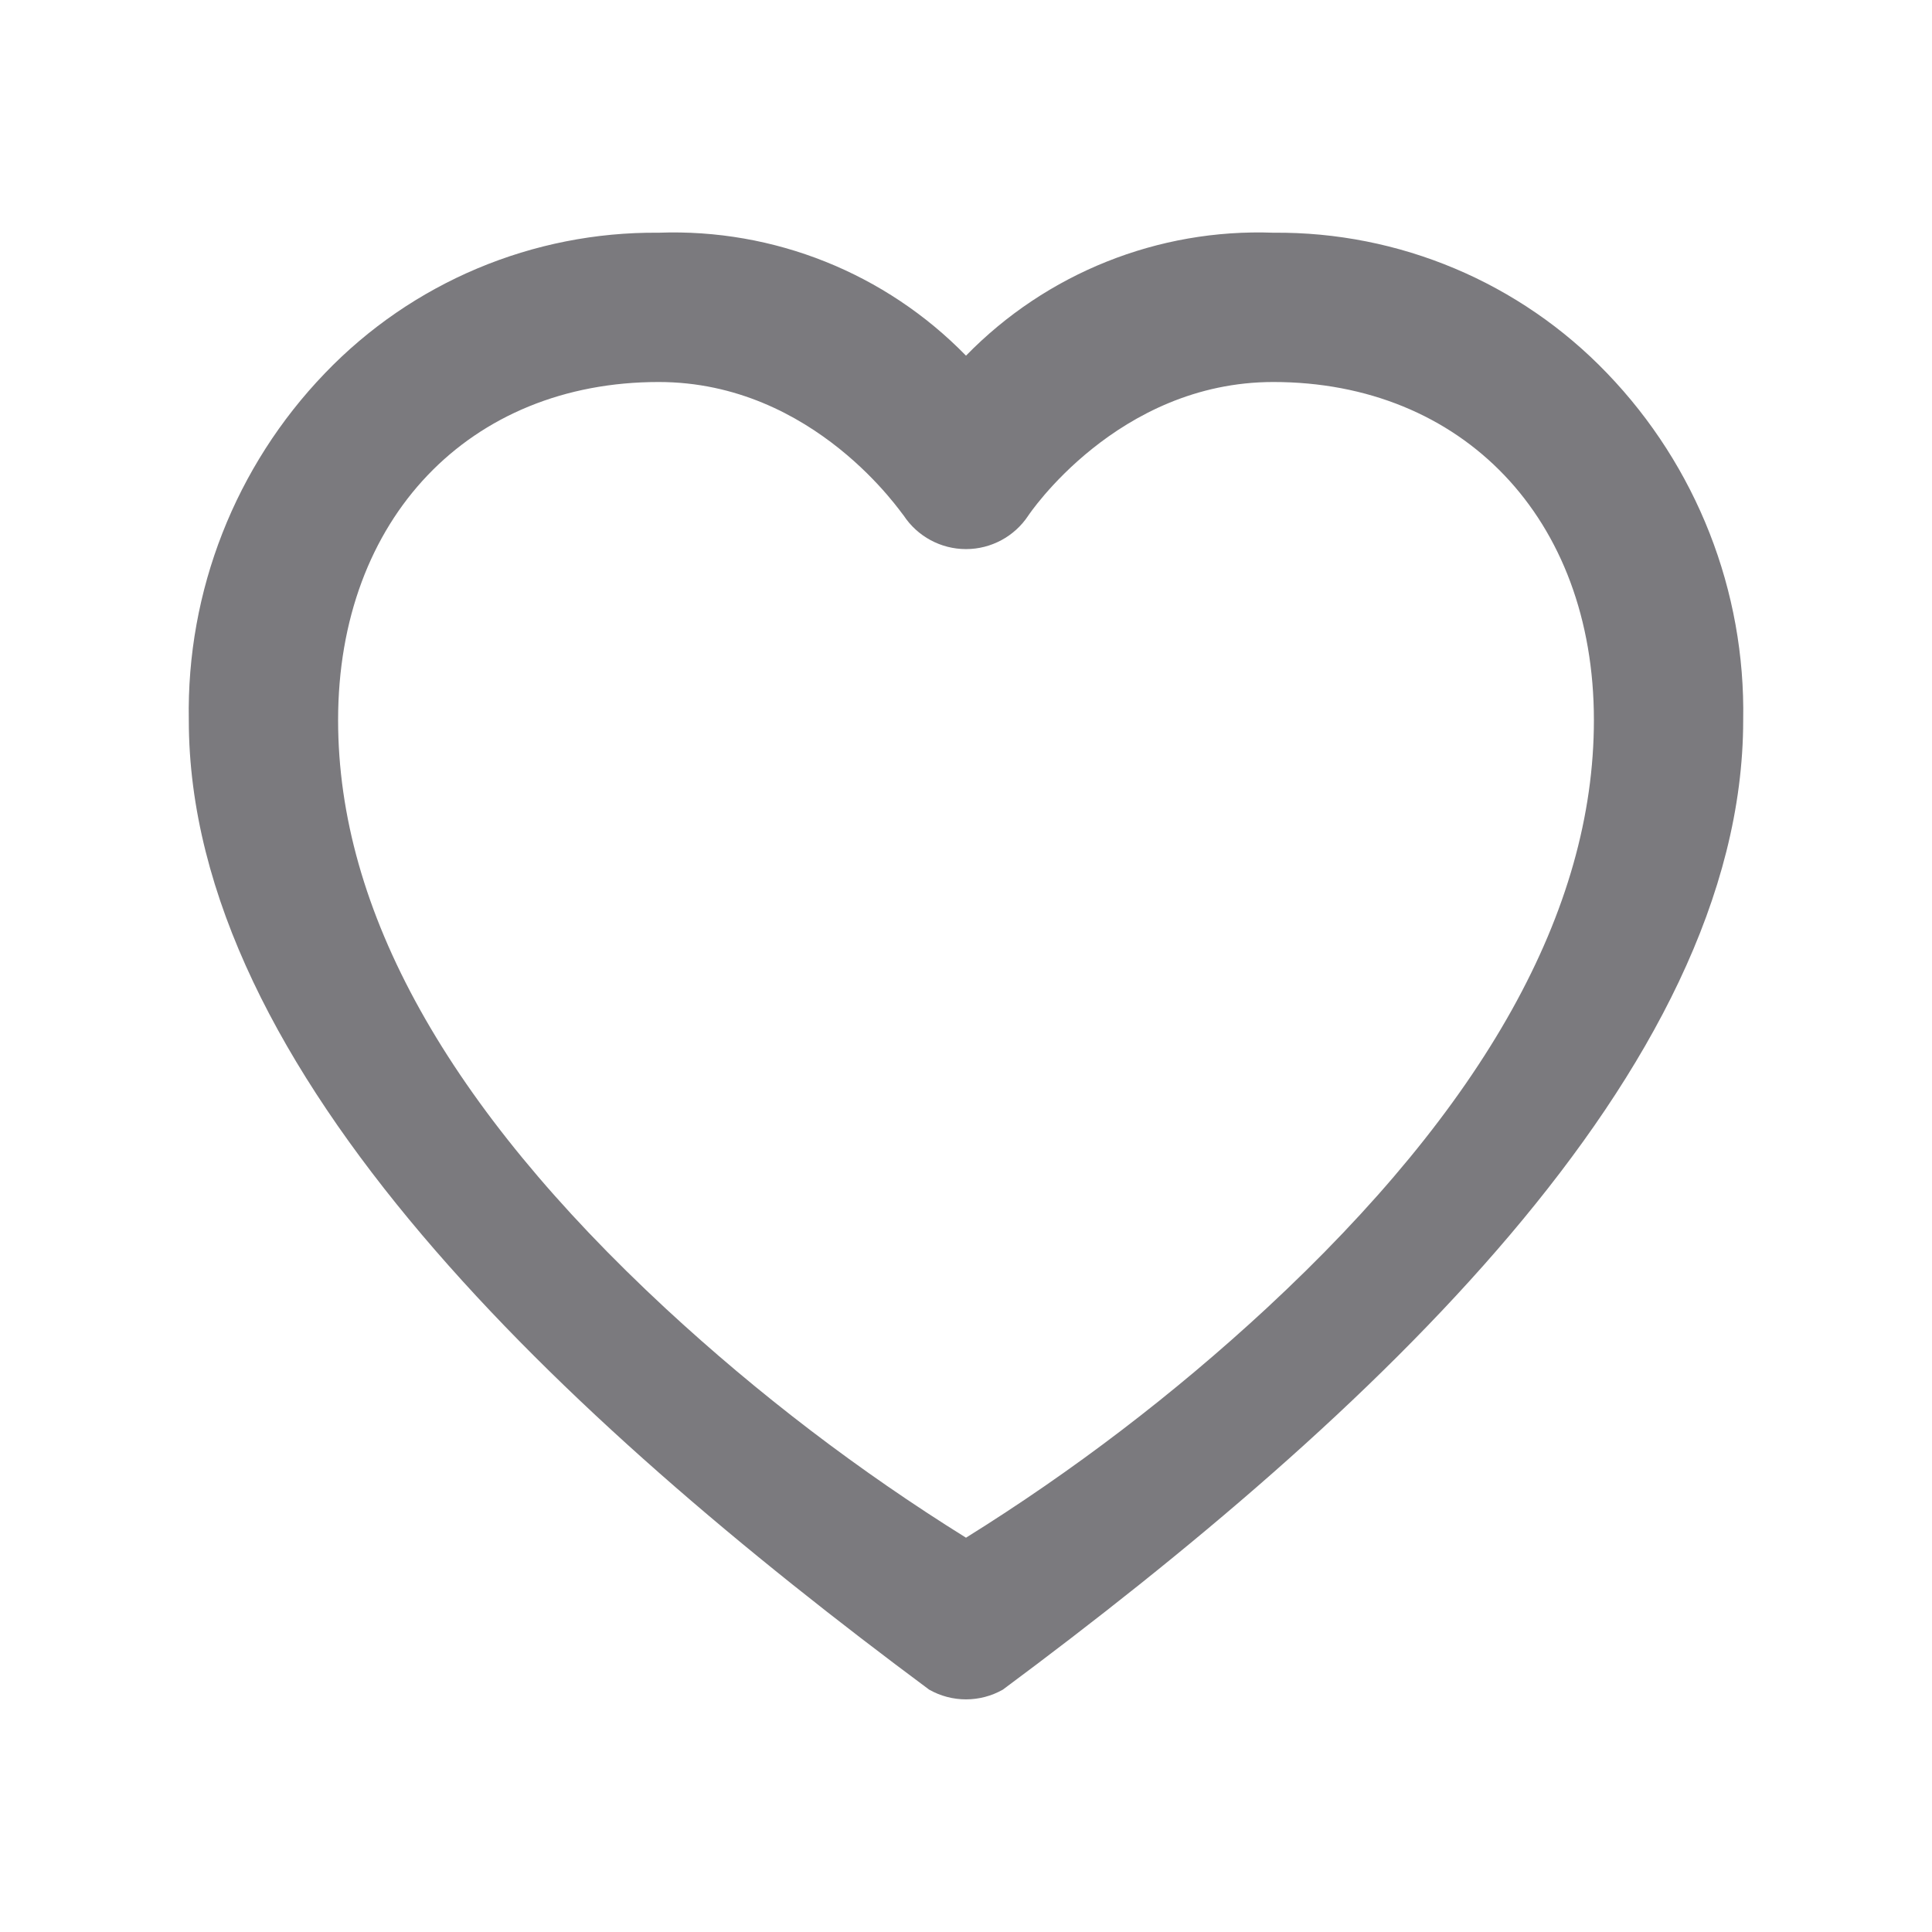
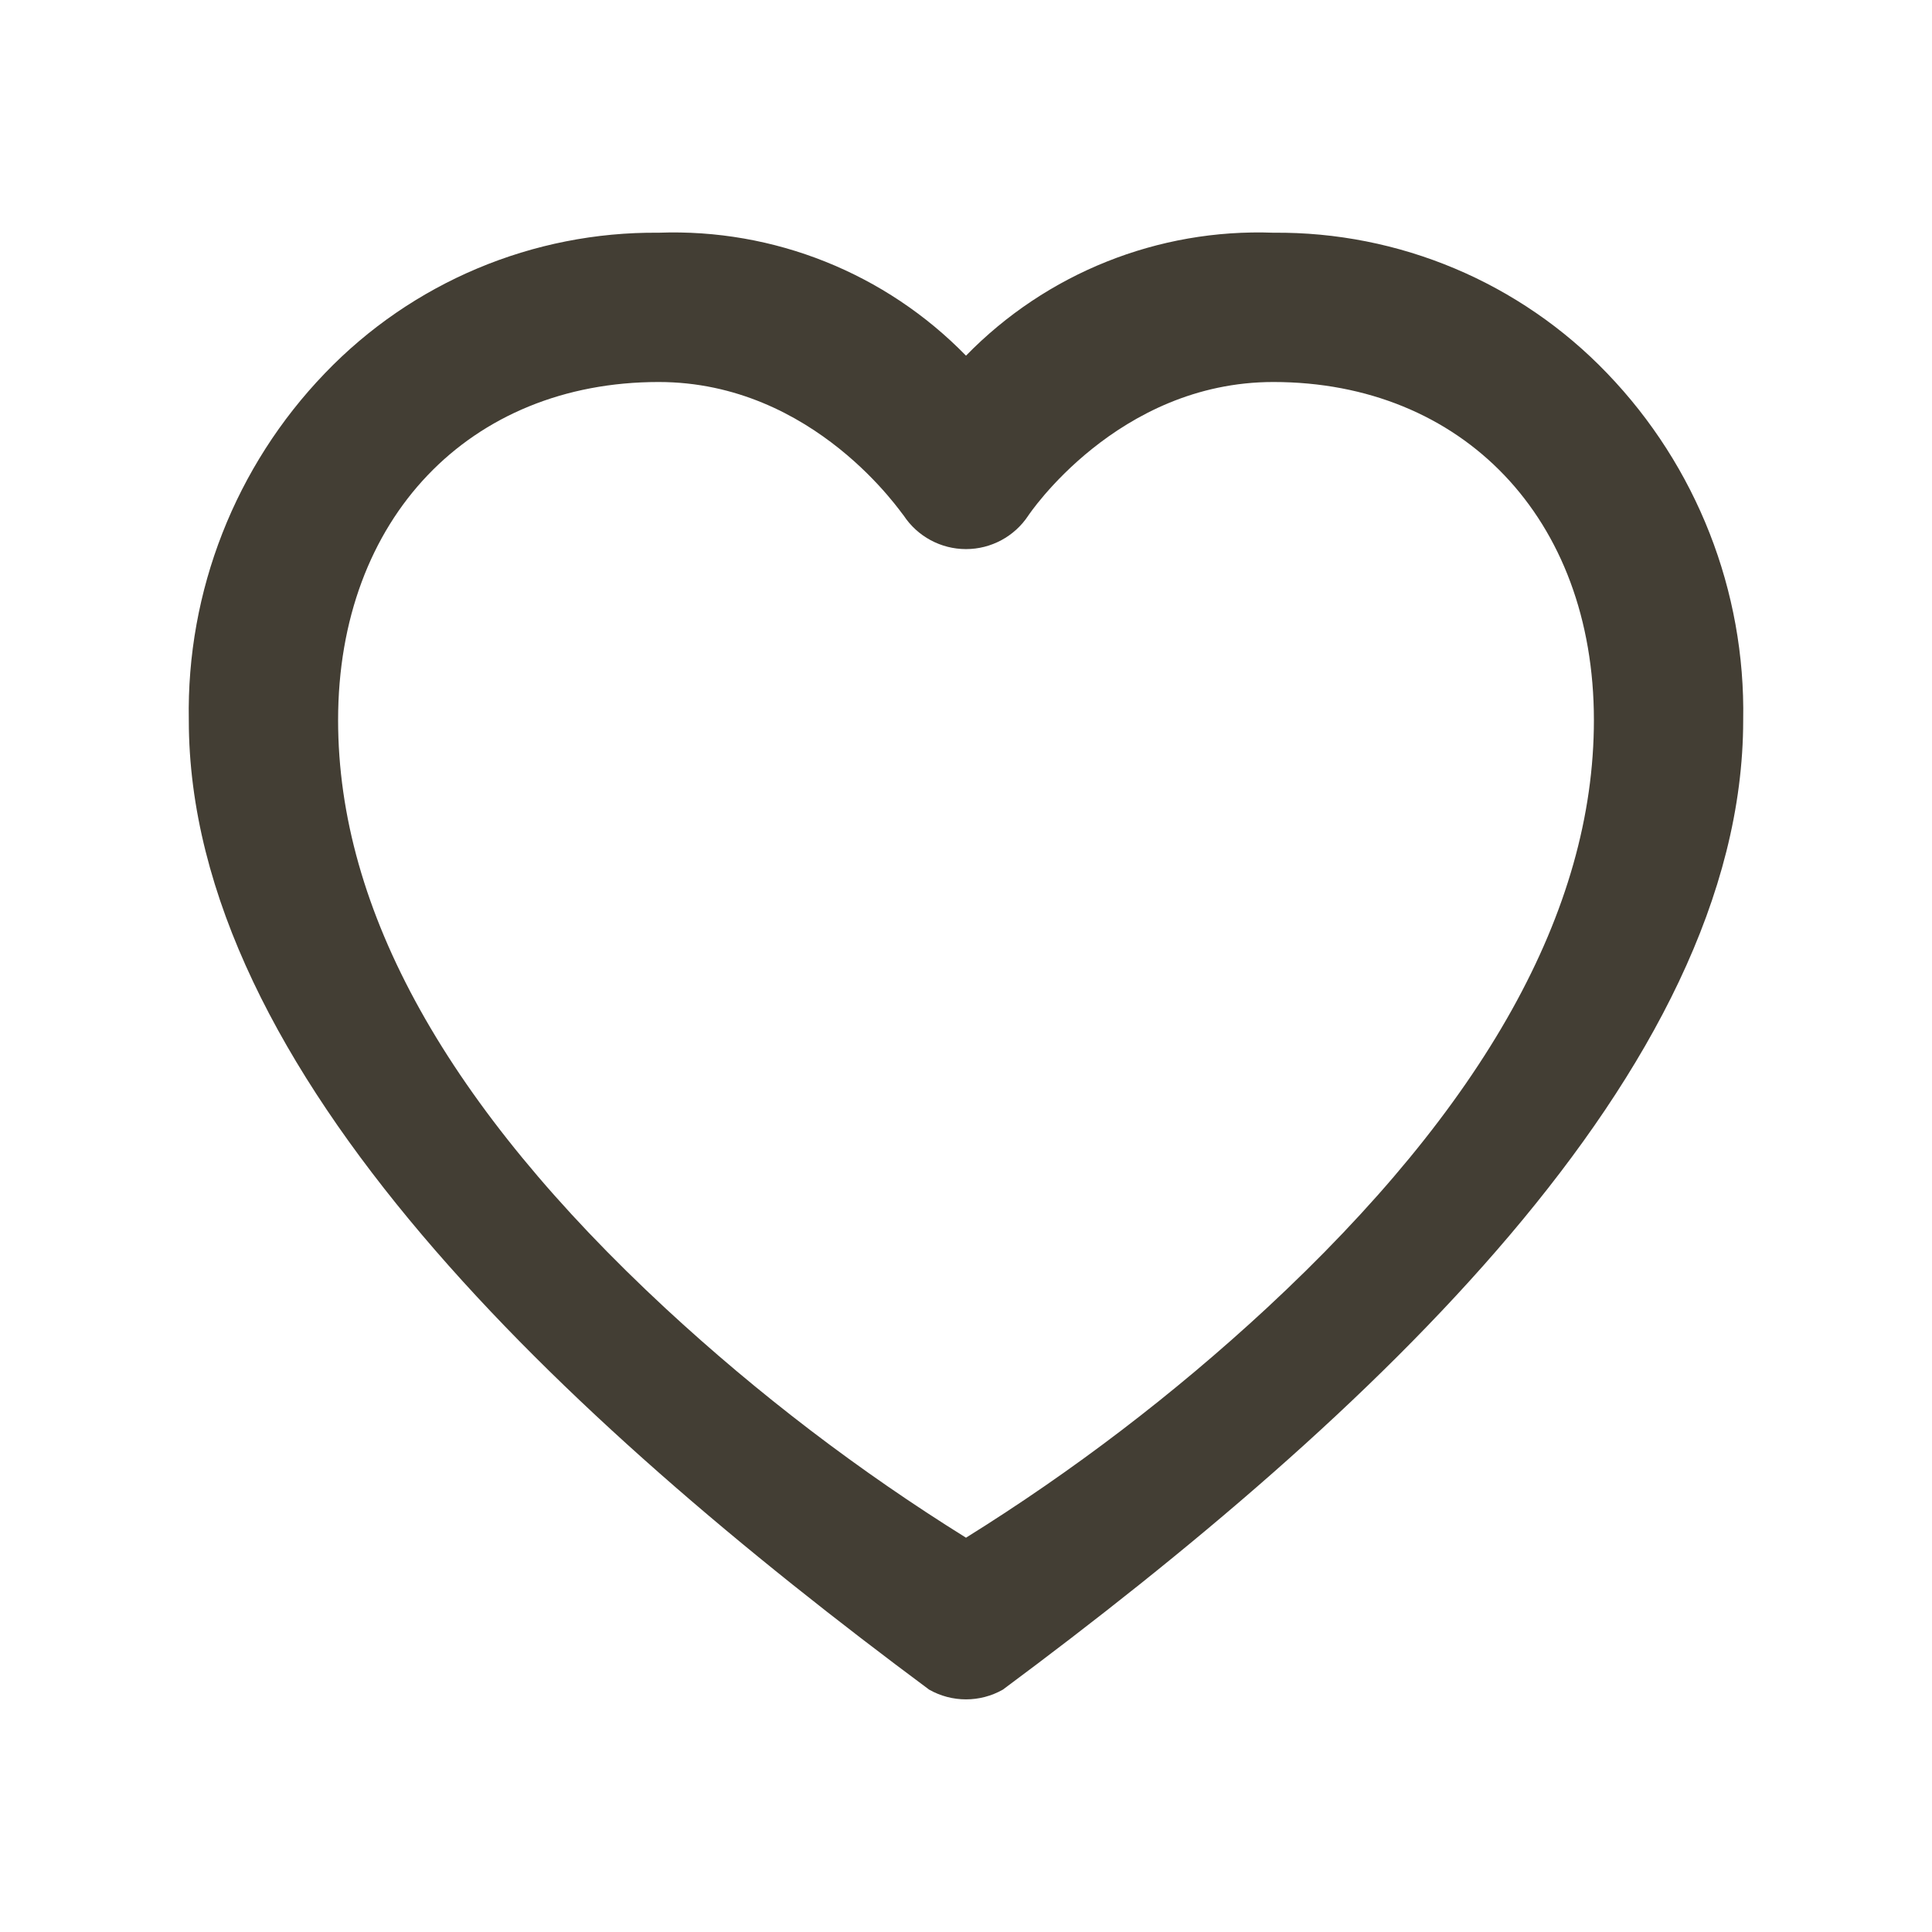
<svg xmlns="http://www.w3.org/2000/svg" width="22" height="22">
-   <path fill="#7B7A7E" transform="translate(3 3.5)" d="M.7.75A5.55 5.55 0 0 0-.85 4.7c0 4 4.27 7.95 8.43 11.04a.85.85 0 0 0 .84 0C12.58 12.65 16.85 8.7 16.85 4.7A5.55 5.55 0 0 0 15.3.75 5.2 5.2 0 0 0 11.5-.85 4.65 4.65 0 0 0 8 .55 4.65 4.65 0 0 0 4.5-.85 5.2 5.2 0 0 0 .7.75ZM4.58 11.4C2.1 9.1.85 6.87.85 4.7c0-2.3 1.5-3.85 3.65-3.85 1.78 0 2.78 1.52 2.79 1.52a.85.85 0 0 0 1.42 0S9.72.85 11.5.85c2.15 0 3.65 1.55 3.65 3.85 0 2.17-1.25 4.4-3.73 6.7A22.7 22.7 0 0 1 8 14.01a22.7 22.7 0 0 1-3.42-2.61Z" fill-rule="evenodd" />
+   <path fill="#433E34" transform="translate(3 3.5)" d="M.7.75A5.55 5.55 0 0 0-.85 4.7c0 4 4.27 7.95 8.43 11.04a.85.85 0 0 0 .84 0C12.58 12.65 16.85 8.7 16.85 4.7A5.55 5.55 0 0 0 15.3.75 5.2 5.2 0 0 0 11.5-.85 4.65 4.65 0 0 0 8 .55 4.65 4.65 0 0 0 4.5-.85 5.2 5.2 0 0 0 .7.75ZM4.58 11.4C2.1 9.1.85 6.87.85 4.7c0-2.3 1.5-3.85 3.65-3.85 1.78 0 2.78 1.52 2.79 1.52a.85.85 0 0 0 1.42 0S9.72.85 11.5.85c2.15 0 3.65 1.55 3.65 3.85 0 2.17-1.25 4.4-3.73 6.7A22.7 22.7 0 0 1 8 14.01a22.7 22.7 0 0 1-3.42-2.61Z" fill-rule="evenodd" />
</svg>
